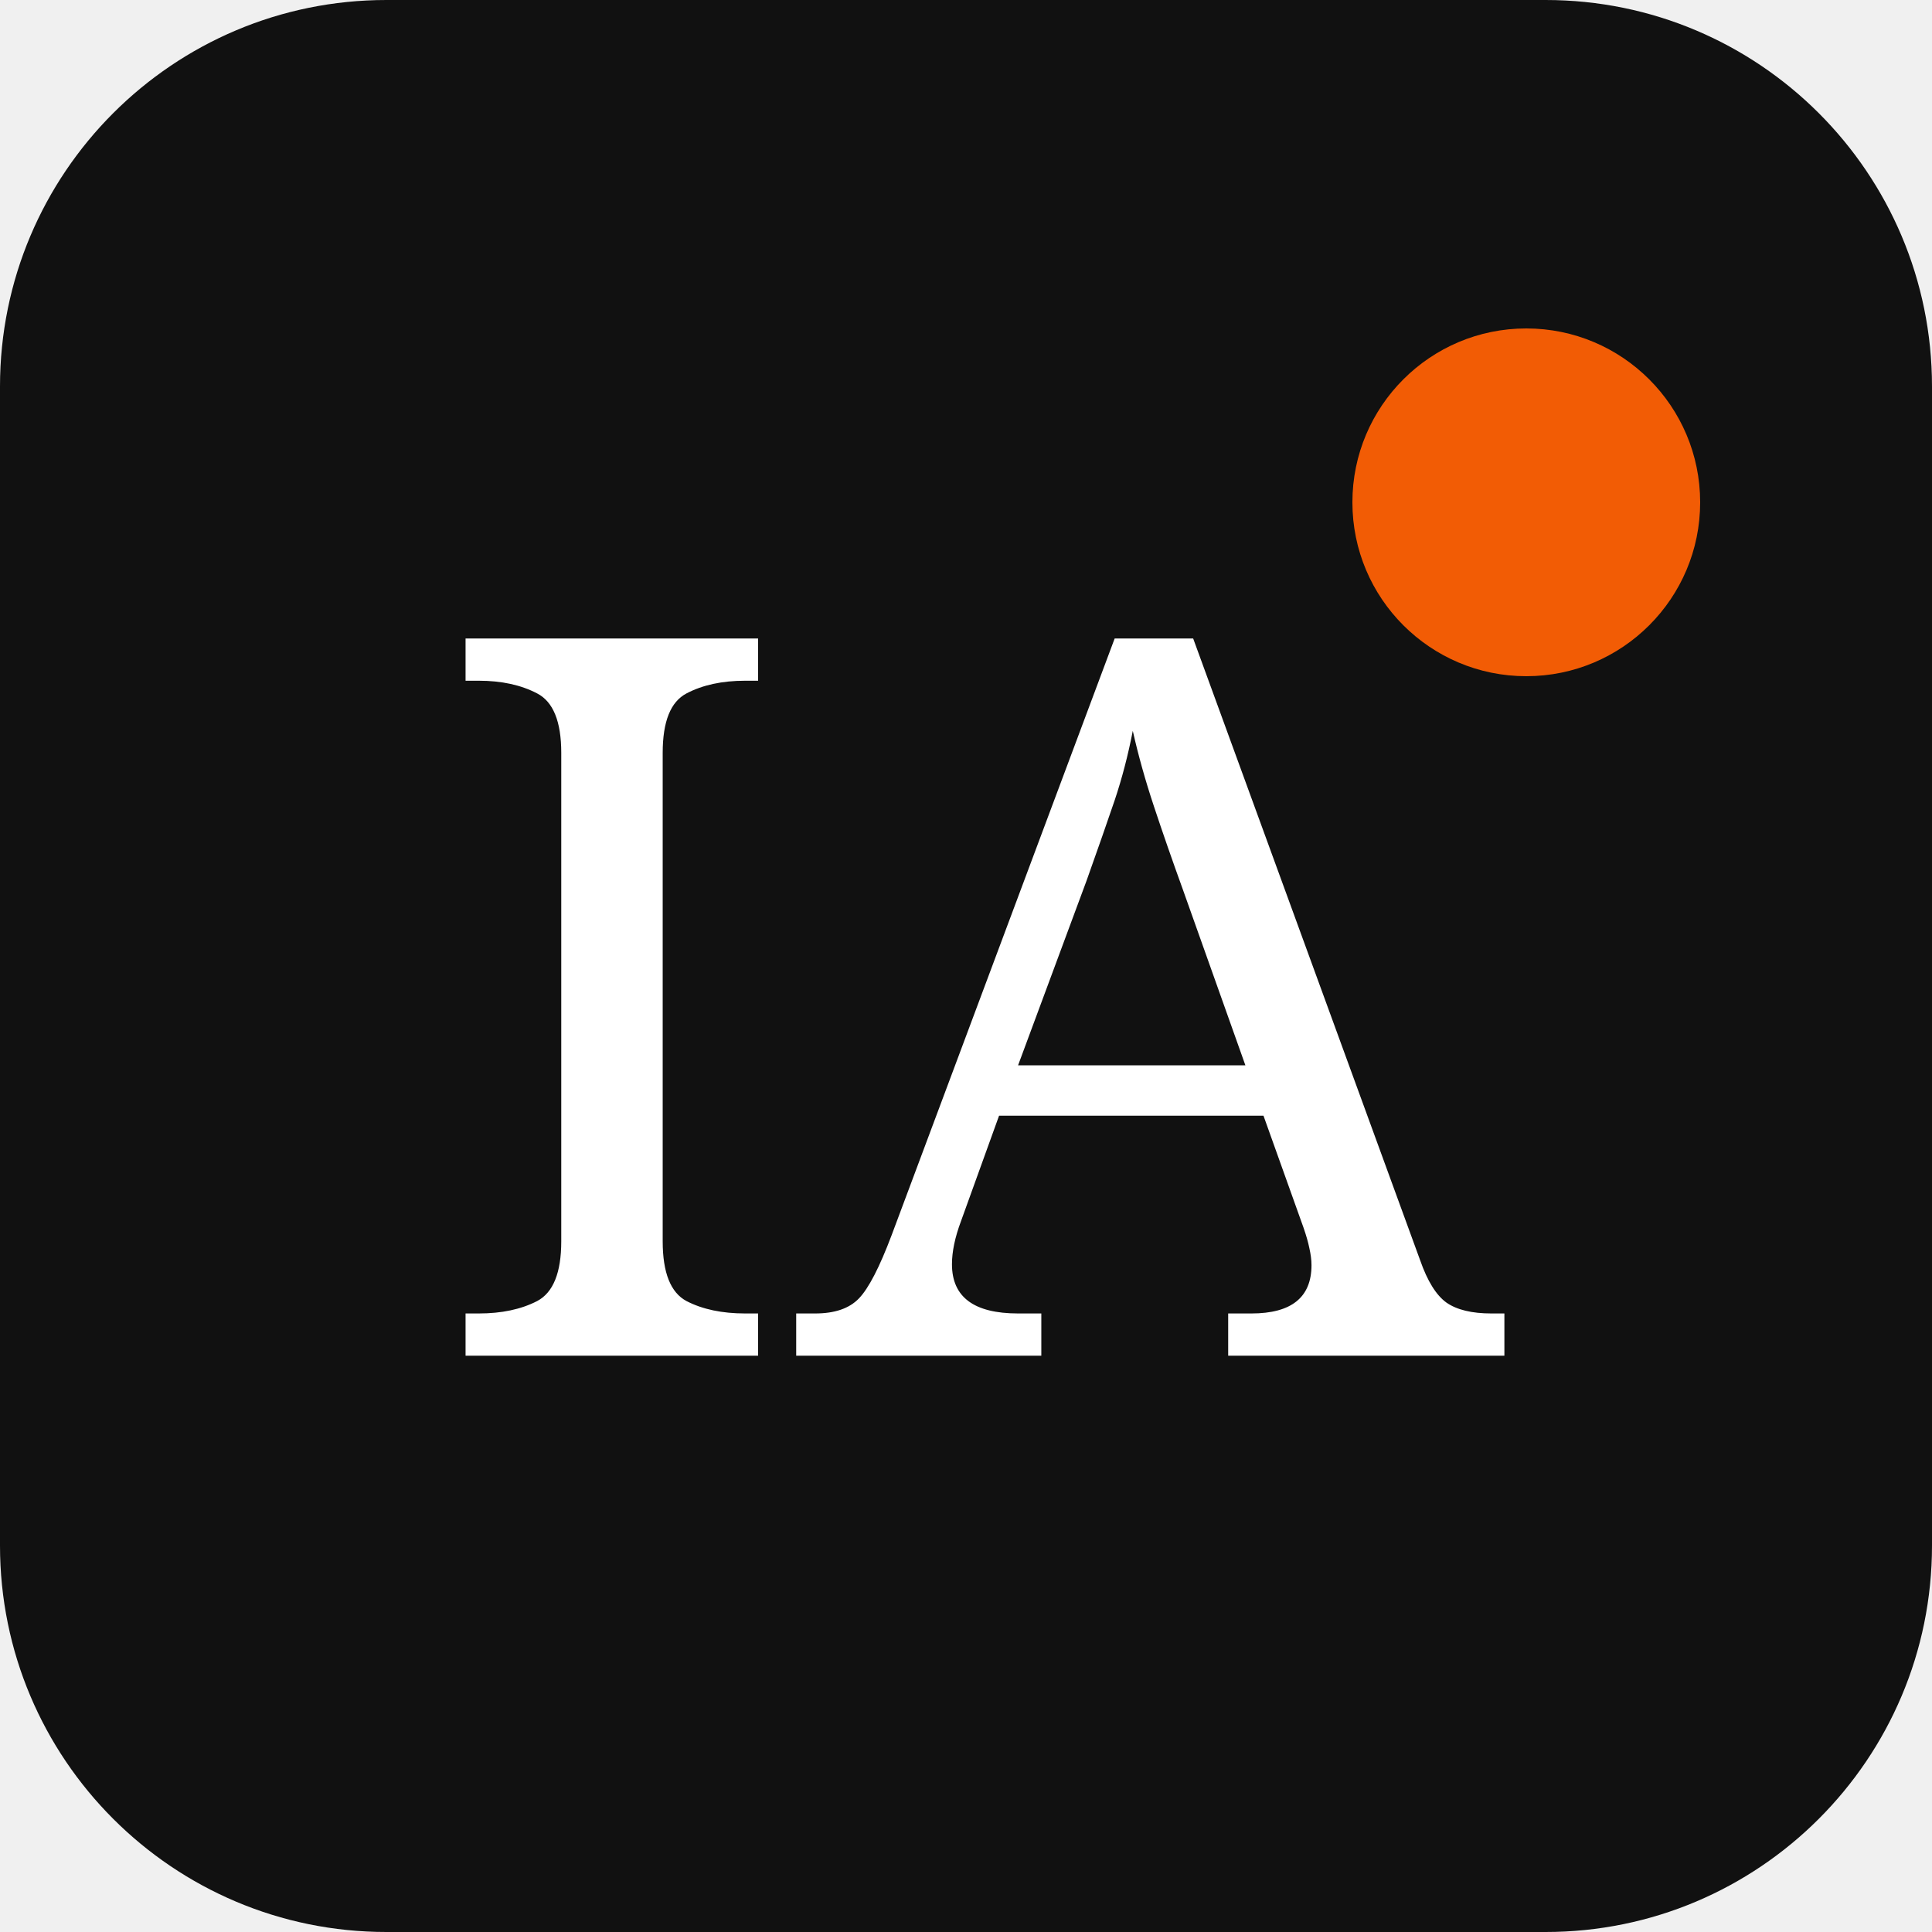
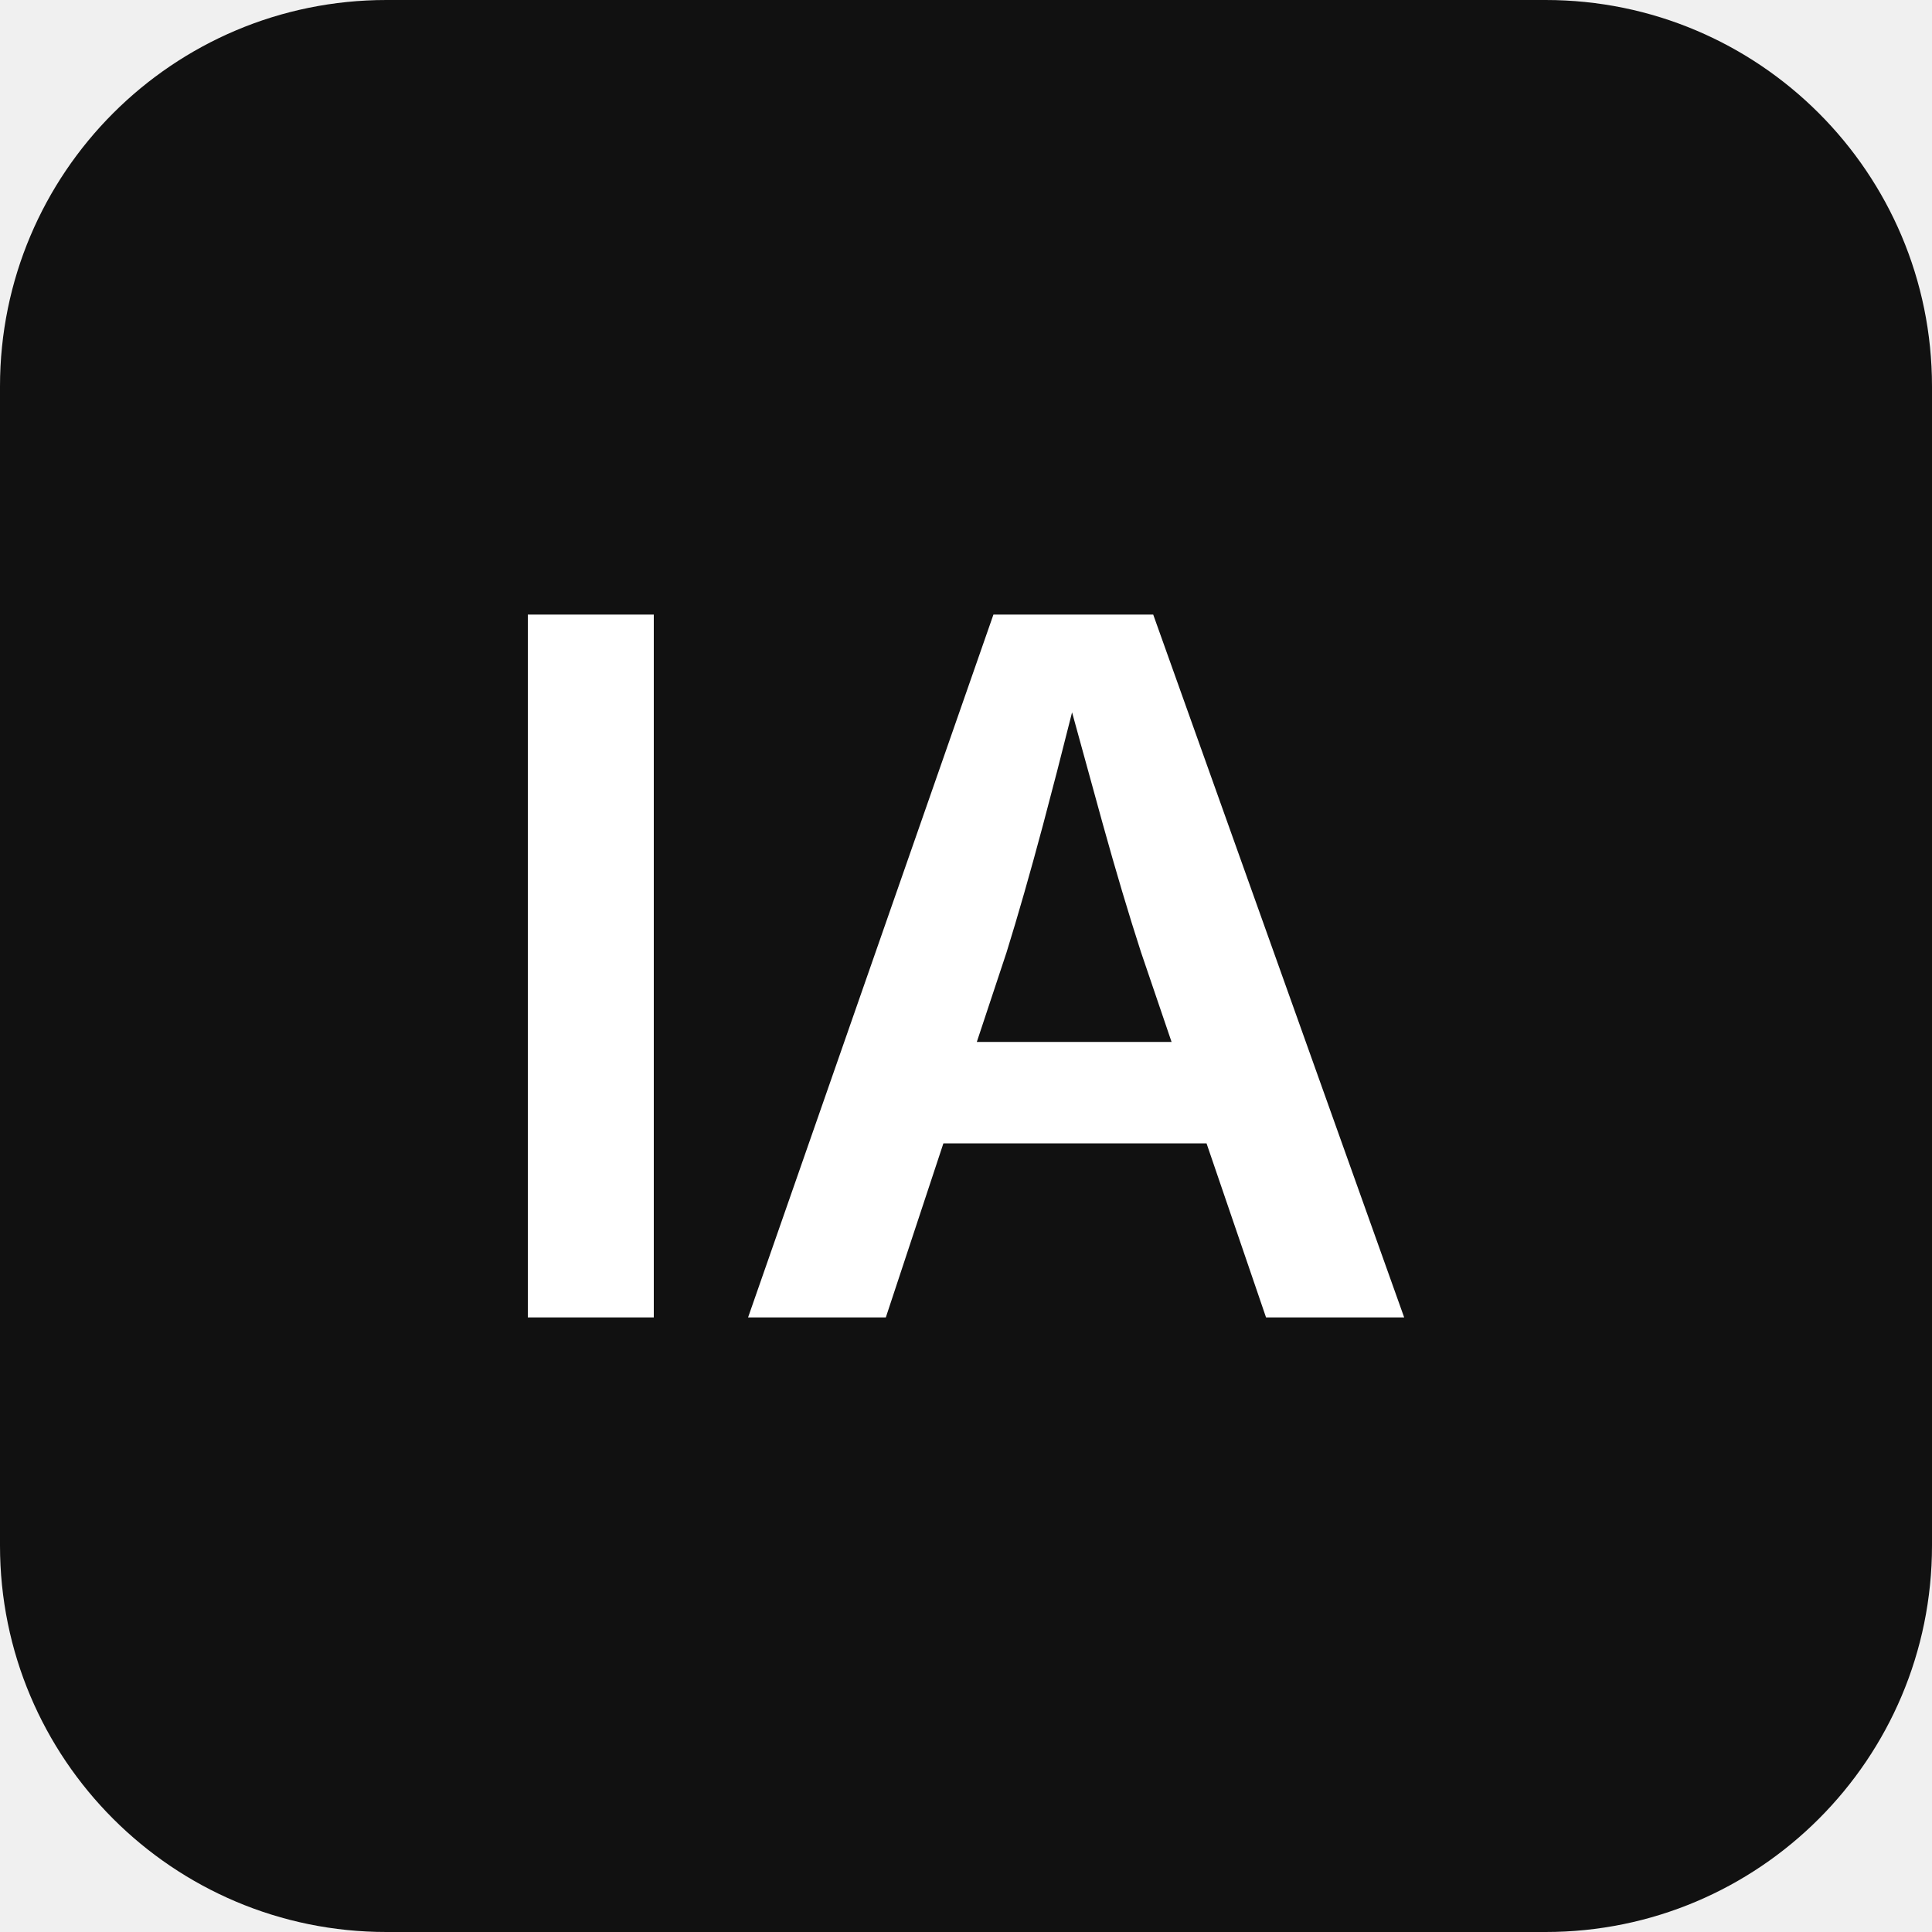
<svg xmlns="http://www.w3.org/2000/svg" viewBox="0 0 100 100">
  <rect width="100" height="100" rx="20" fill="#111" />
-   <text x="50" y="50" font-family="Georgia,serif" font-size="52" fill="#fff" text-anchor="middle" dominant-baseline="central">IA</text>
-   <circle cx="79" cy="26" r="9" fill="#F25C05" />
+   <path fill="#fff" d="M27.32 31.81L33.84 31.81L33.84 68.19L27.32 68.19L27.32 31.81M45.85 68.19L38.72 68.19L51.42 31.81L59.69 31.81L72.68 68.19L65.53 68.19L62.45 59.18L48.83 59.18L45.85 68.19M50.56 53.93L60.64 53.93L59.06 49.29Q58.11 46.36 57.08 42.65Q56.35 40.01 55.49 36.87Q54.69 40.06 53.98 42.72Q52.98 46.46 52.10 49.29" />
</svg>
